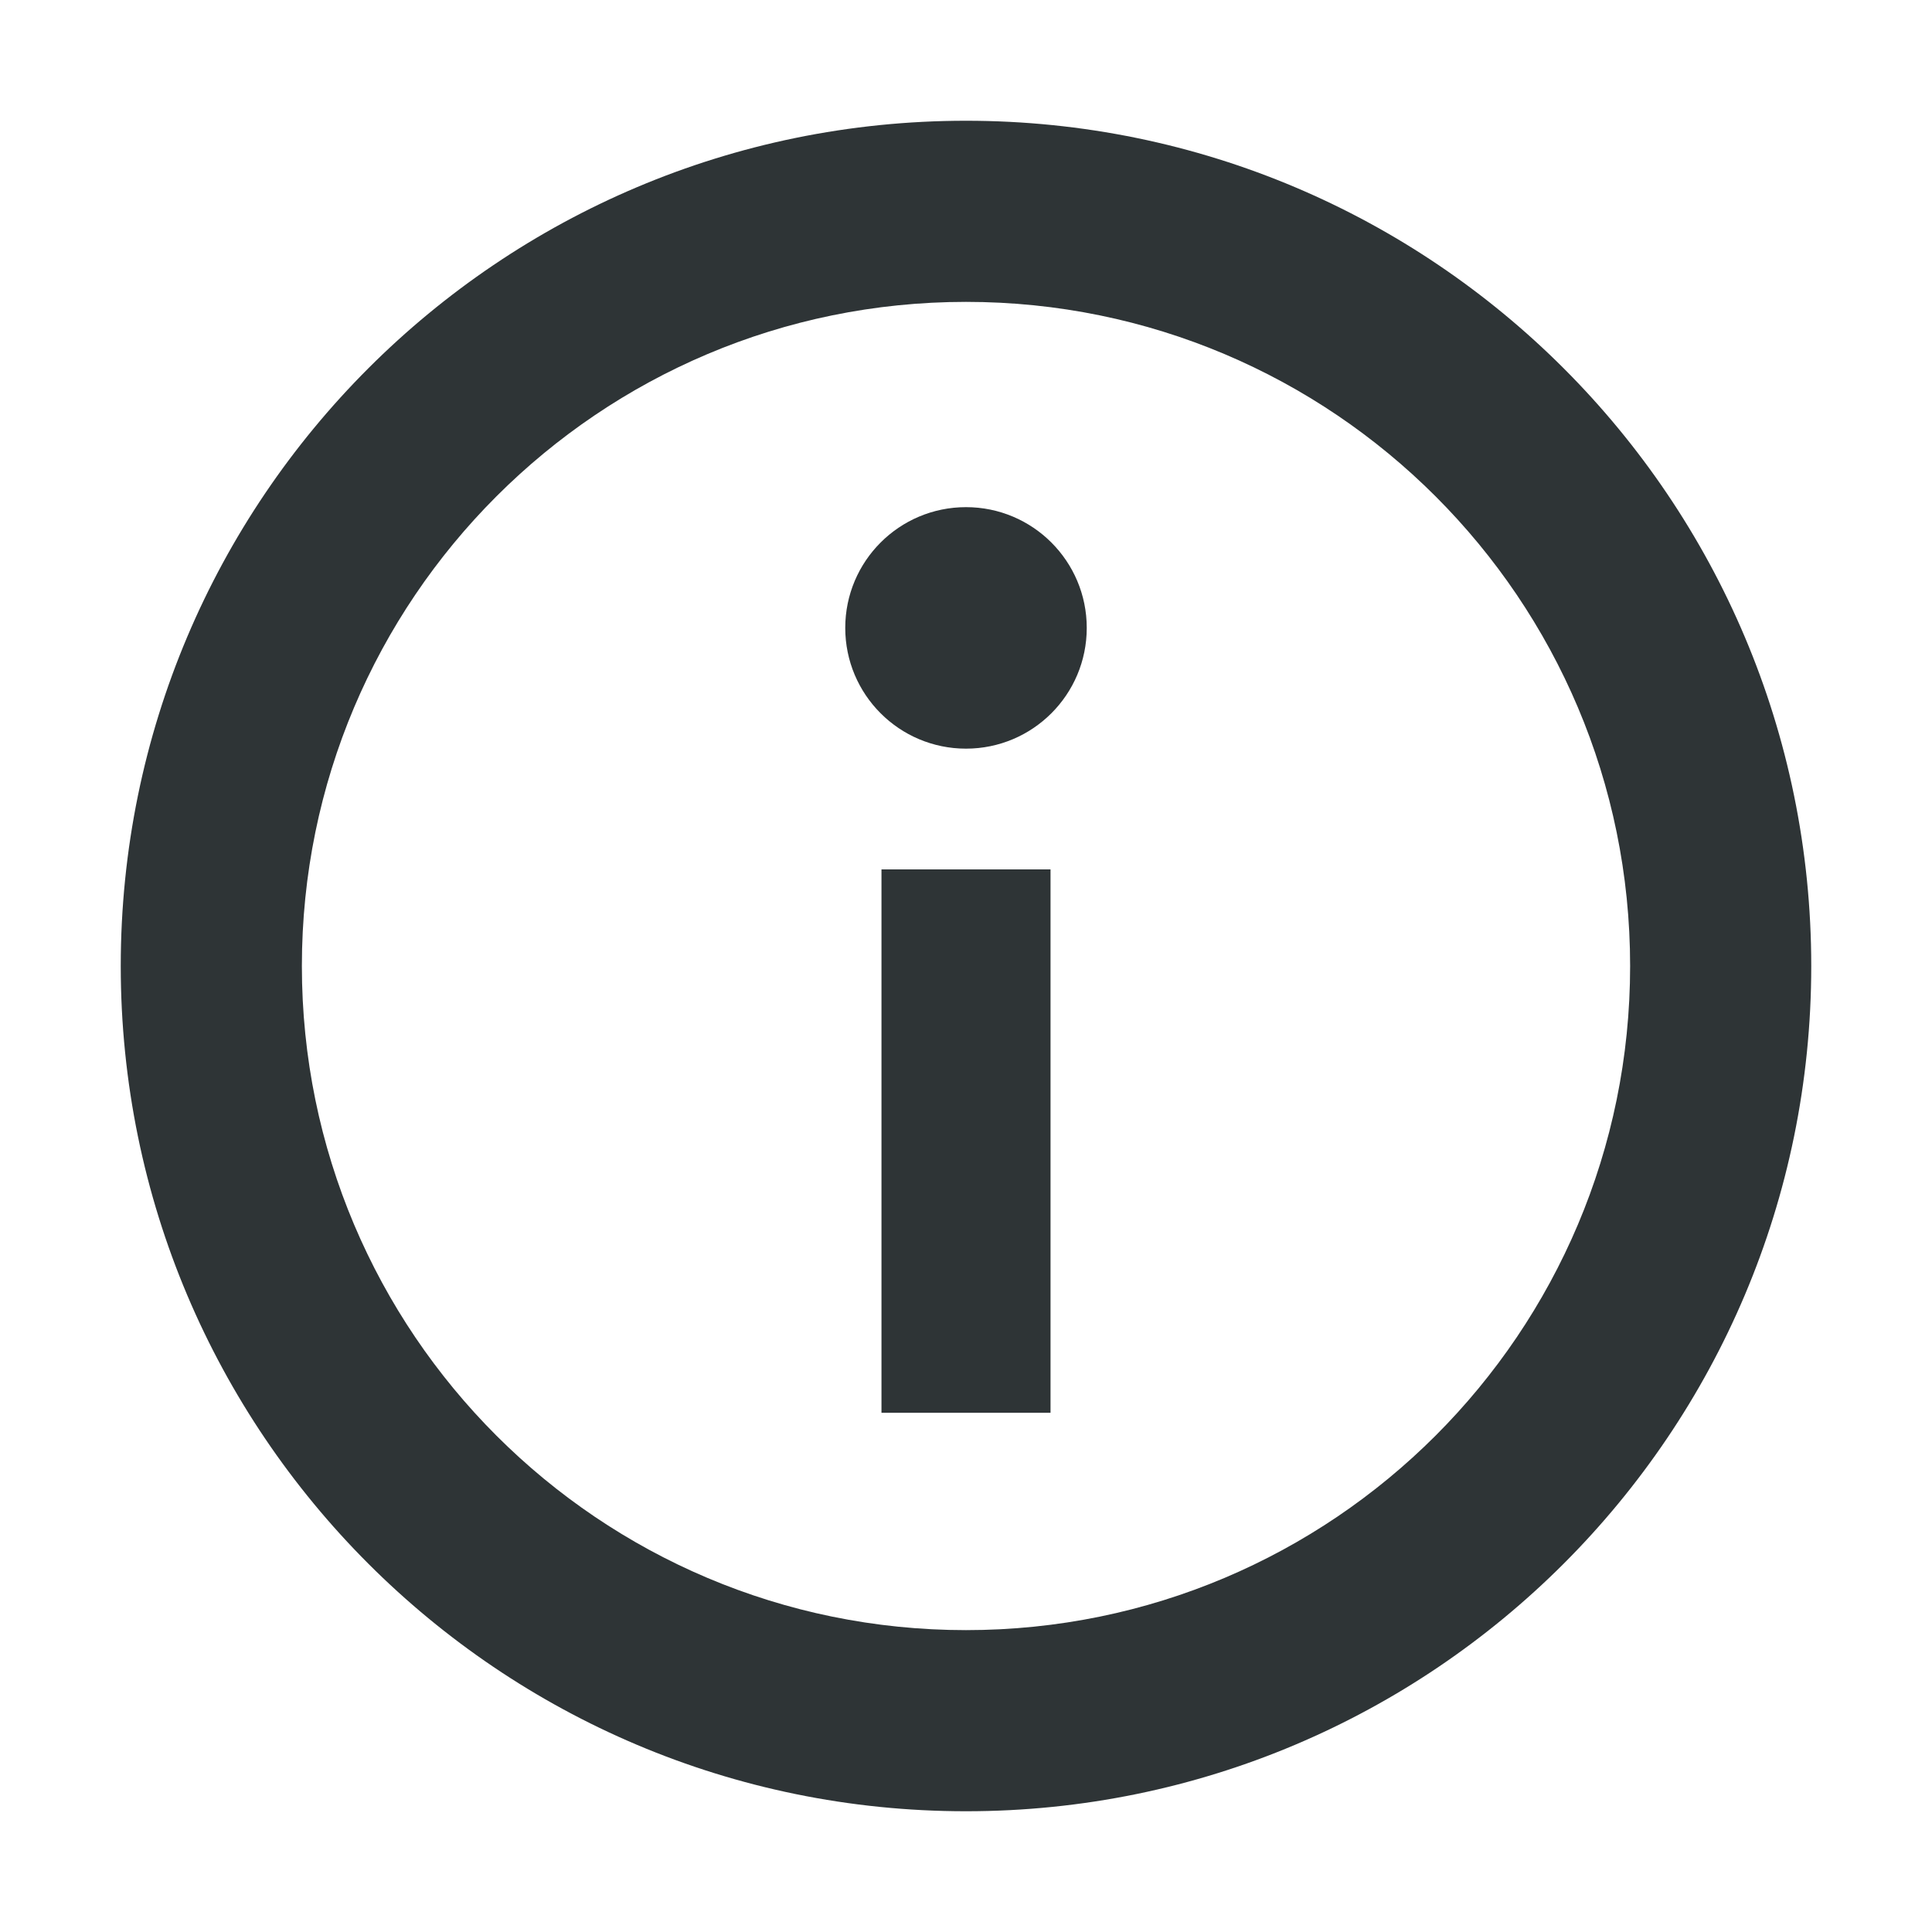
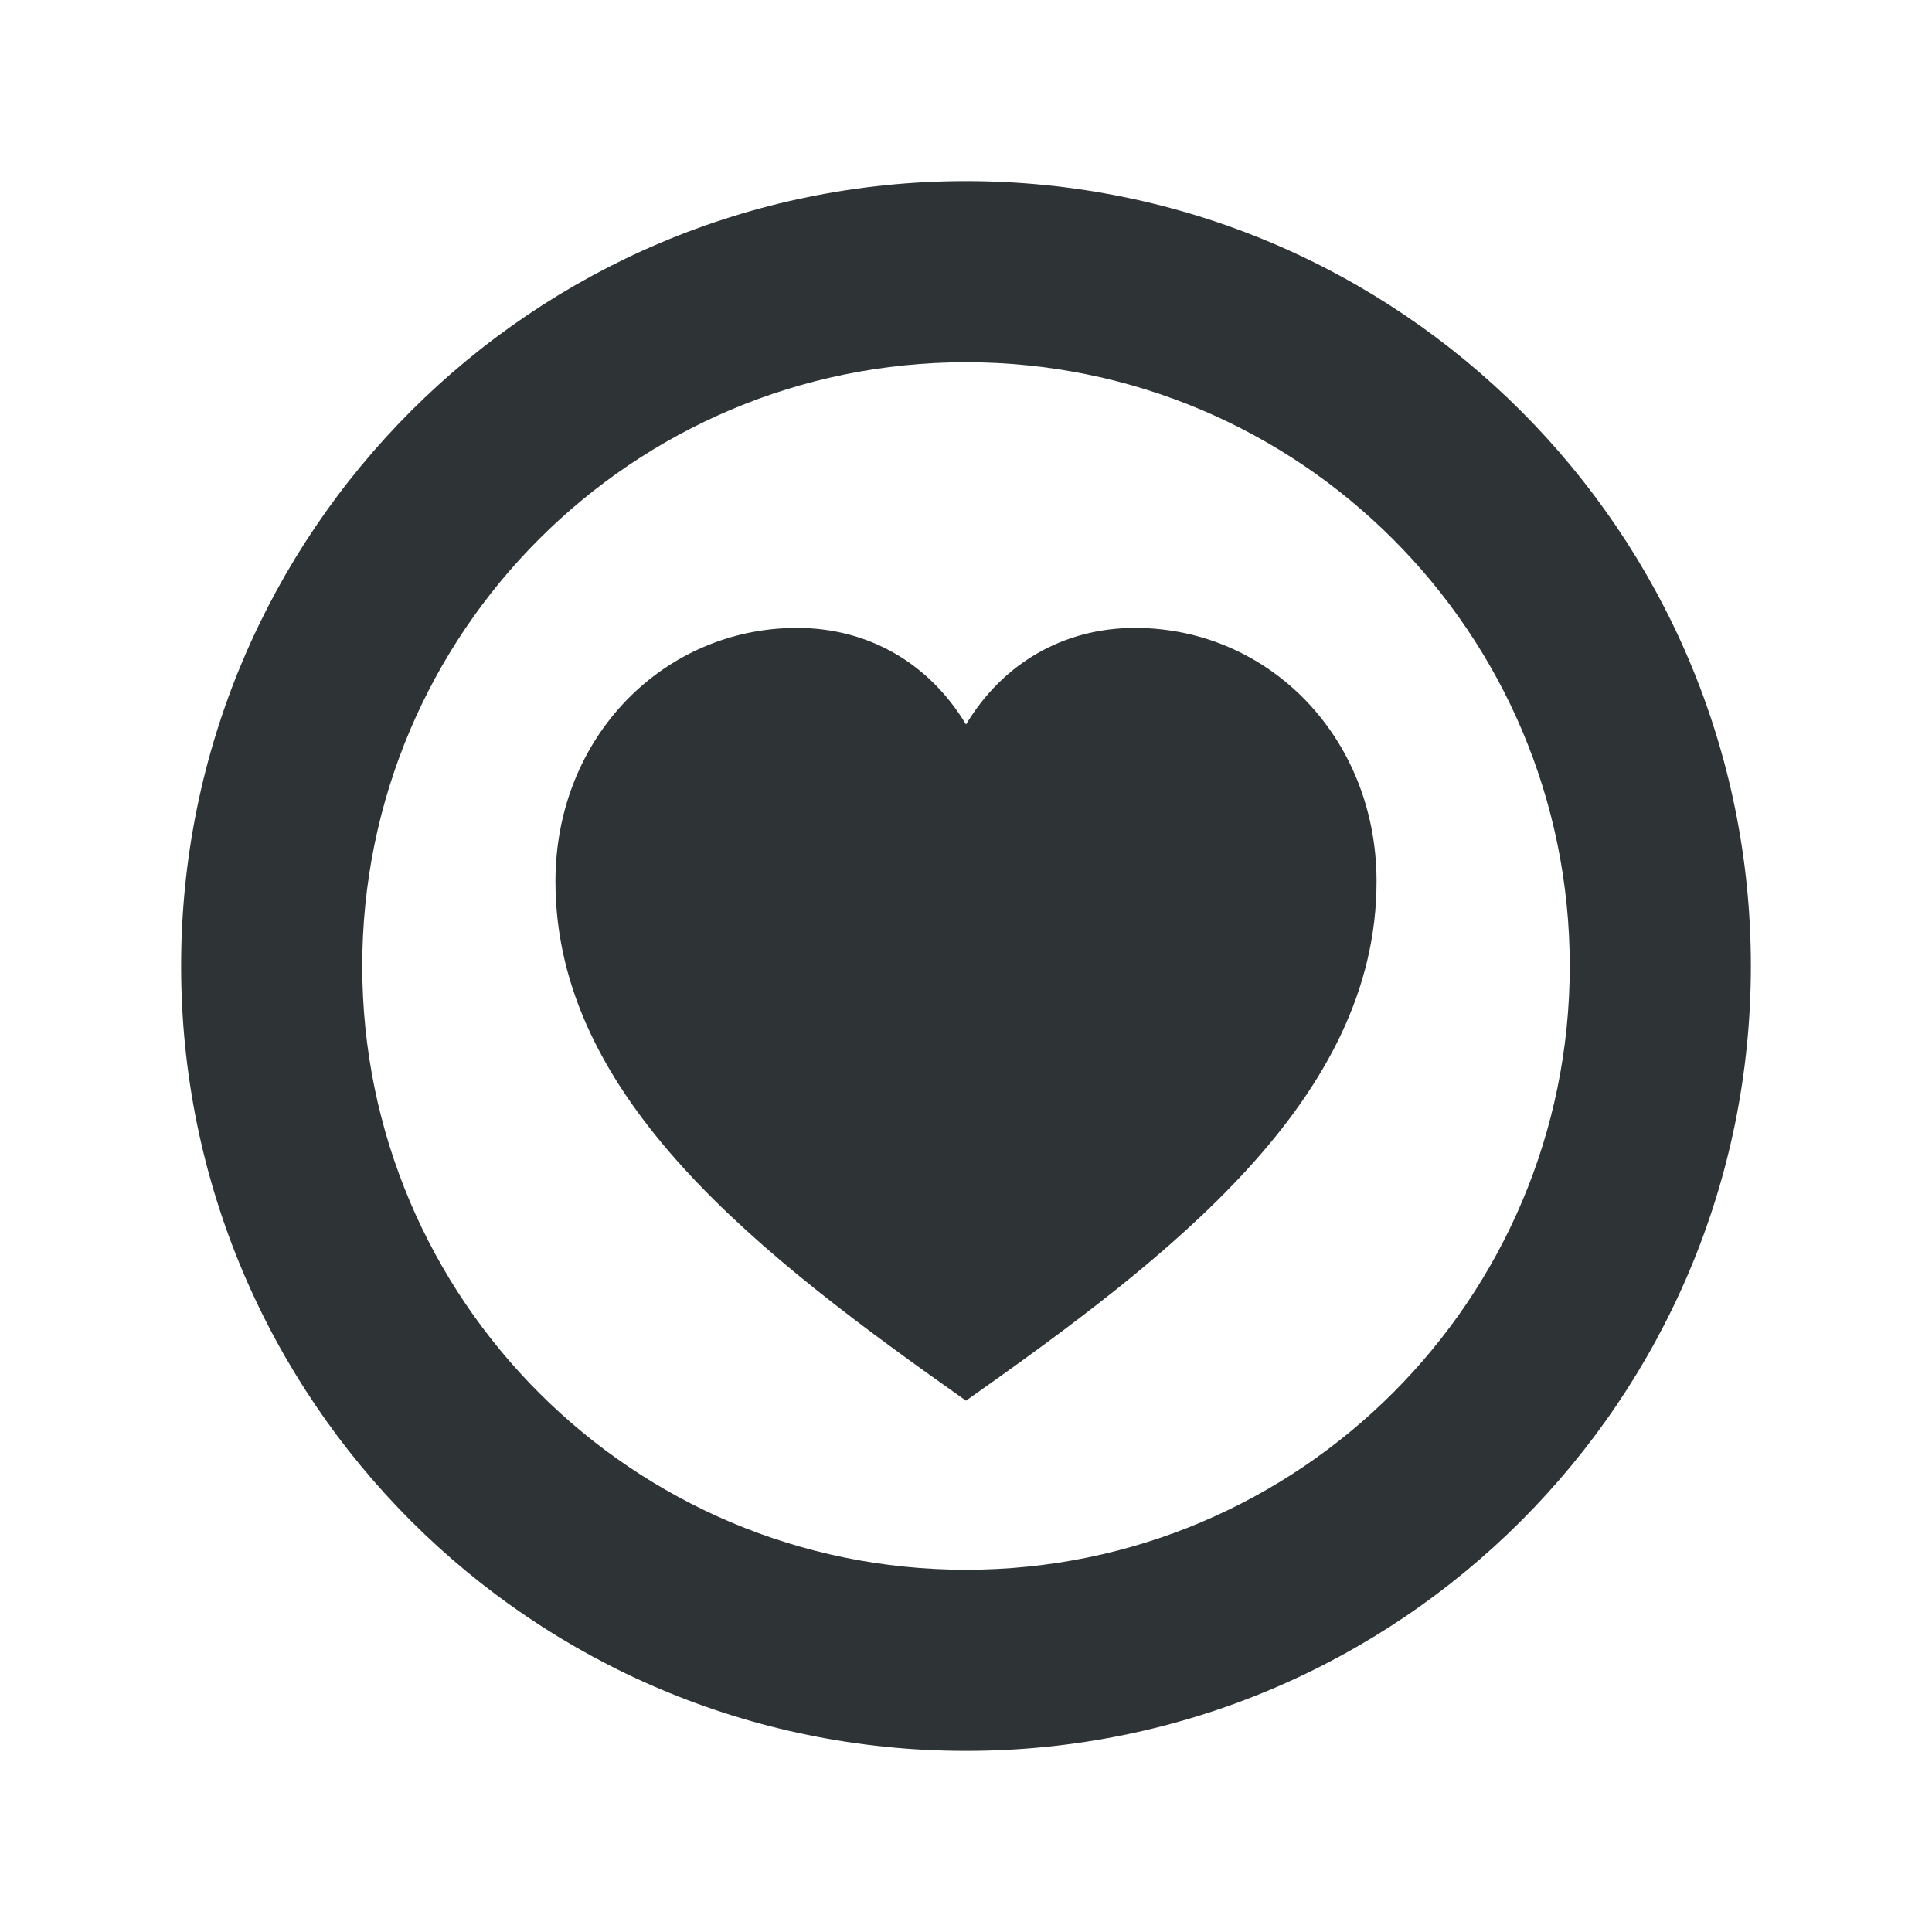
<svg xmlns="http://www.w3.org/2000/svg" height="16px" viewBox="0 0 16 16" width="16px">
-   <path fill="#2e3436" fill-rule="evenodd" d="M8 1a7 7 0 1 0 0 14A7 7 0 0 0 8 1zm0 1.5a5.5 5.5 0 1 1 0 11 5.5 5.5 0 0 1 0-11z" />
-   <path fill="#2e3436" d="M8 4.2a1 1 0 1 1 0 2 1 1 0 0 1 0-2zM7.3 7.2h1.4v4.5H7.3z" />
+   <path fill="#2e3436" fill-rule="evenodd" d="M8 1.5a6.5 6.5 0 1 0 0 13A6.5 6.5 0 0 0 8 1.5Zm0 1.5a5 5 0 1 1 0 10 5 5 0 0 1 0-10Z" />
+   <path fill="#2e3436" d="M8 11.6C6.3 10.4 4.6 9.1 4.6 7.3 4.6 6.1 5.5 5.2 6.6 5.2c.6 0 1.1.3 1.4.8.3-.5.8-.8 1.4-.8 1.1 0 2 .9 2 2.1 0 1.8-1.7 3.1-3.4 4.3Z" />
</svg>
